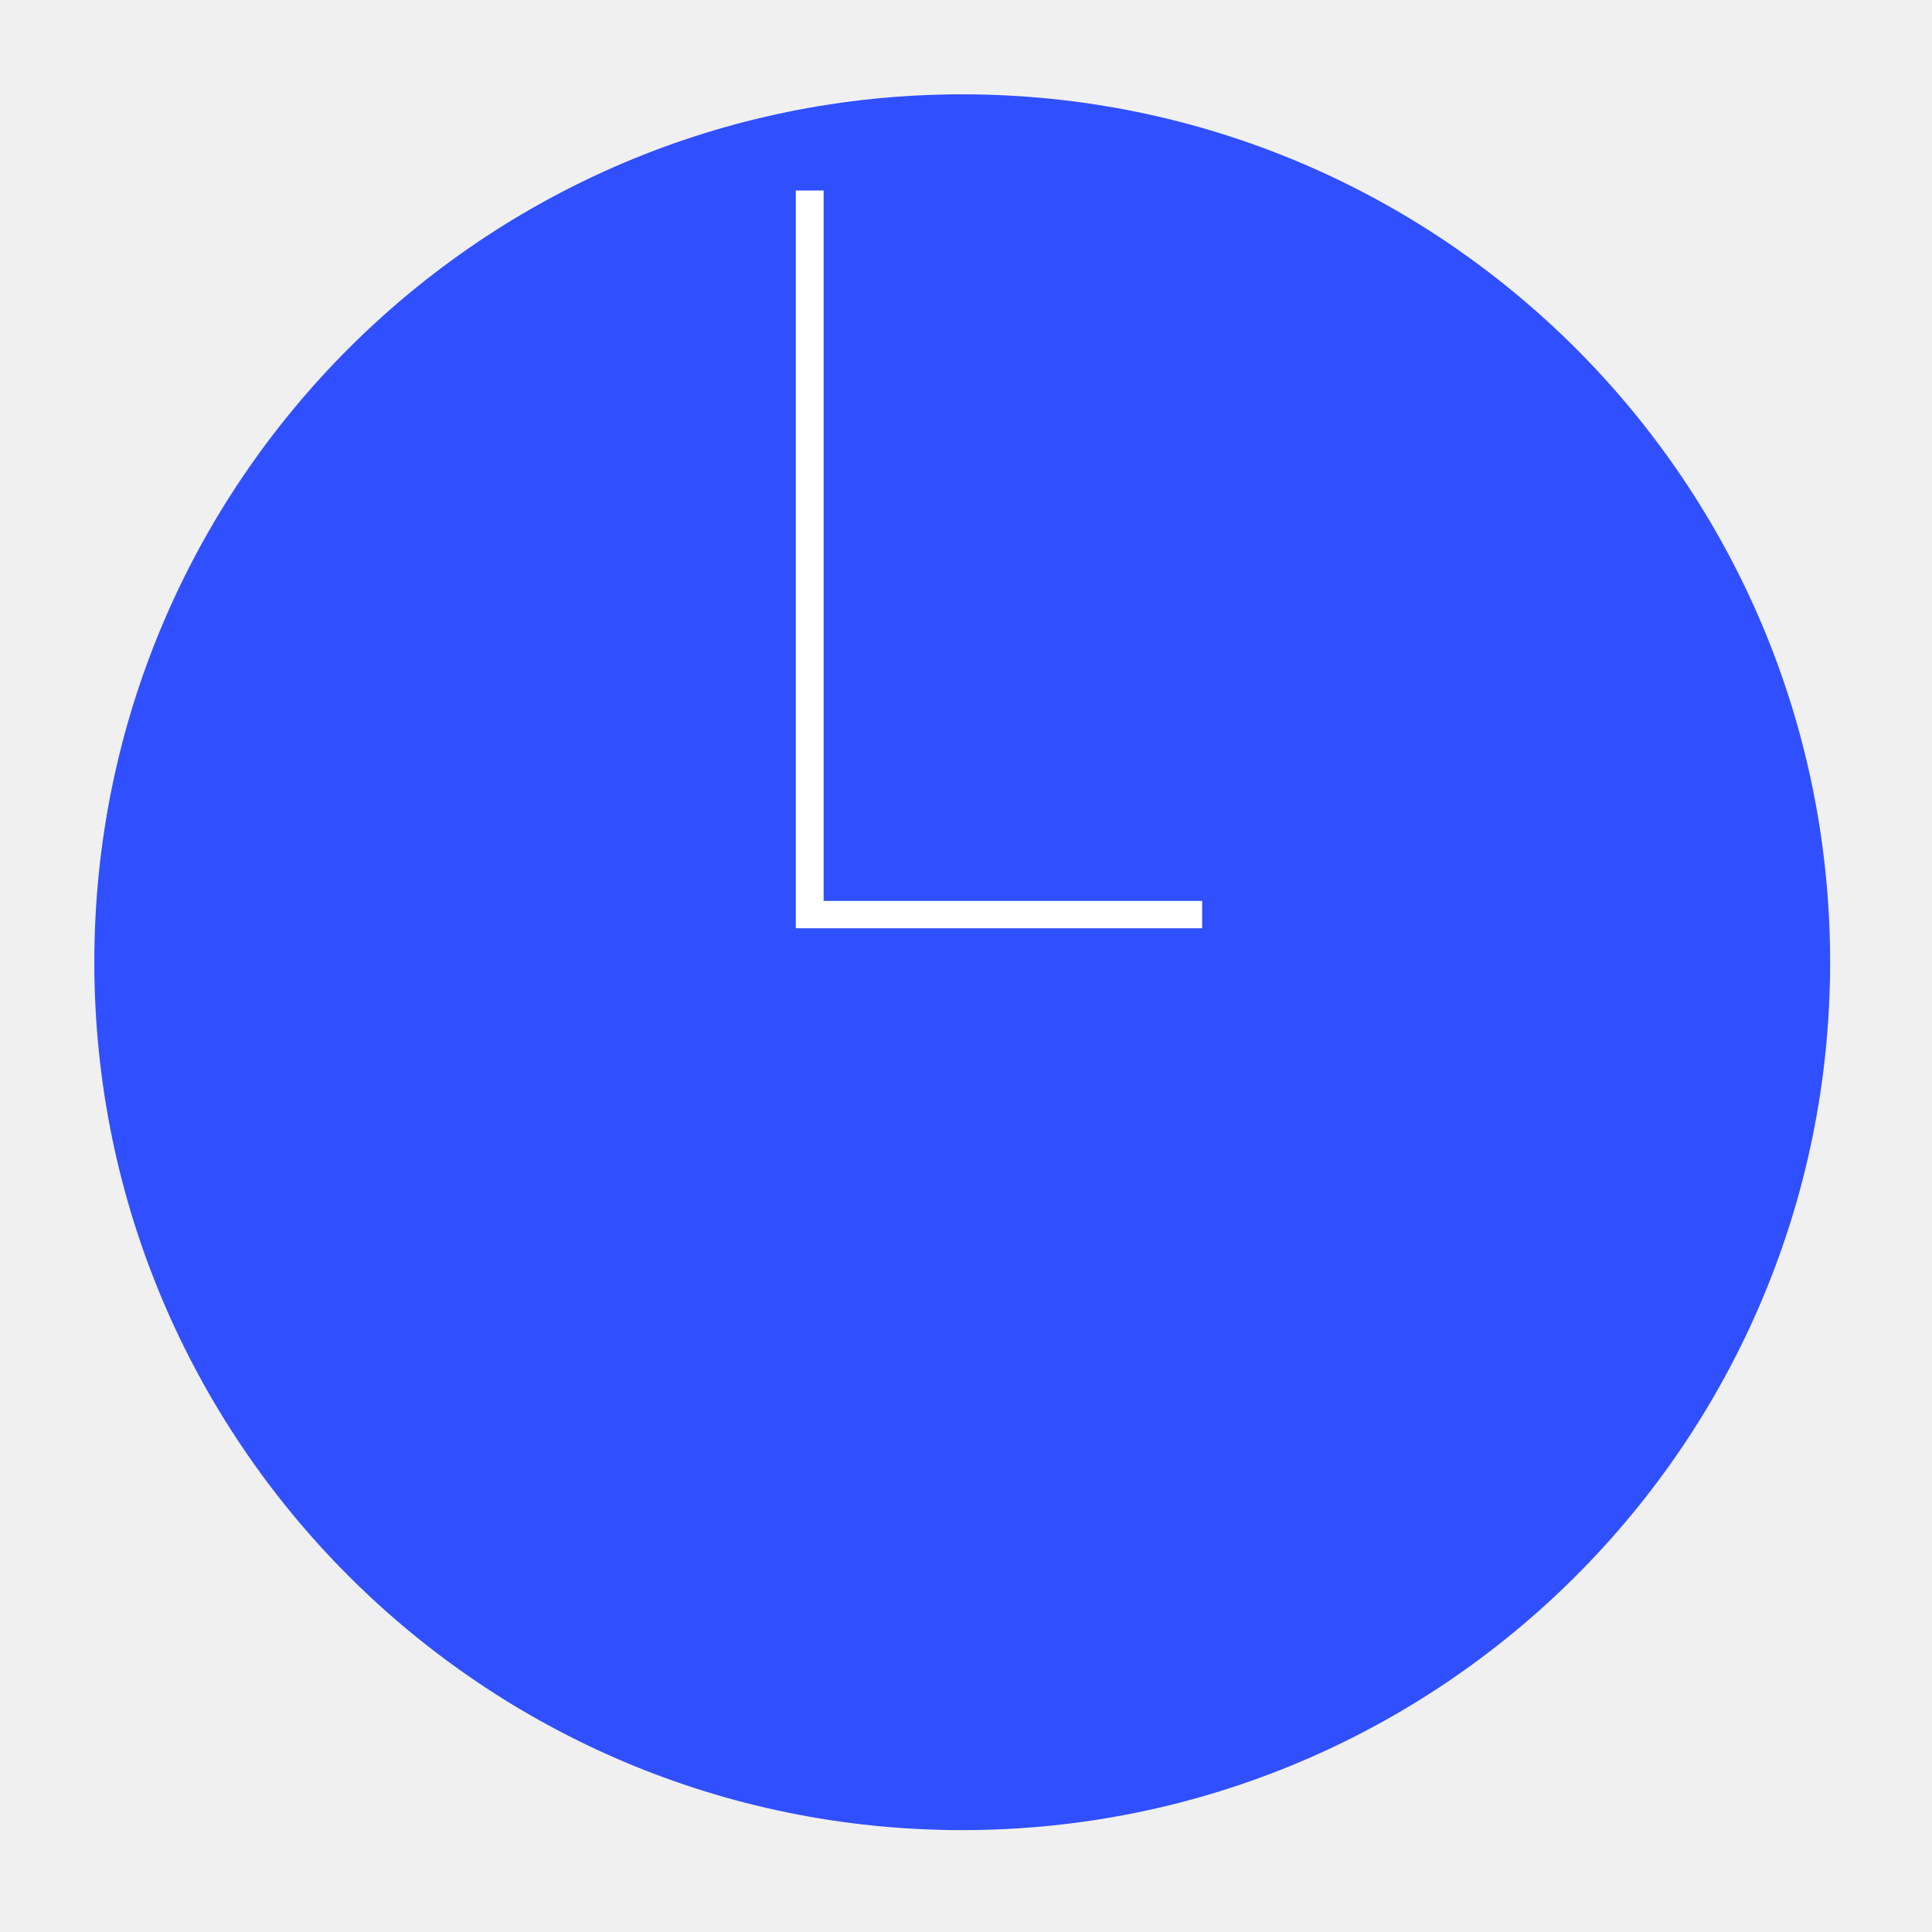
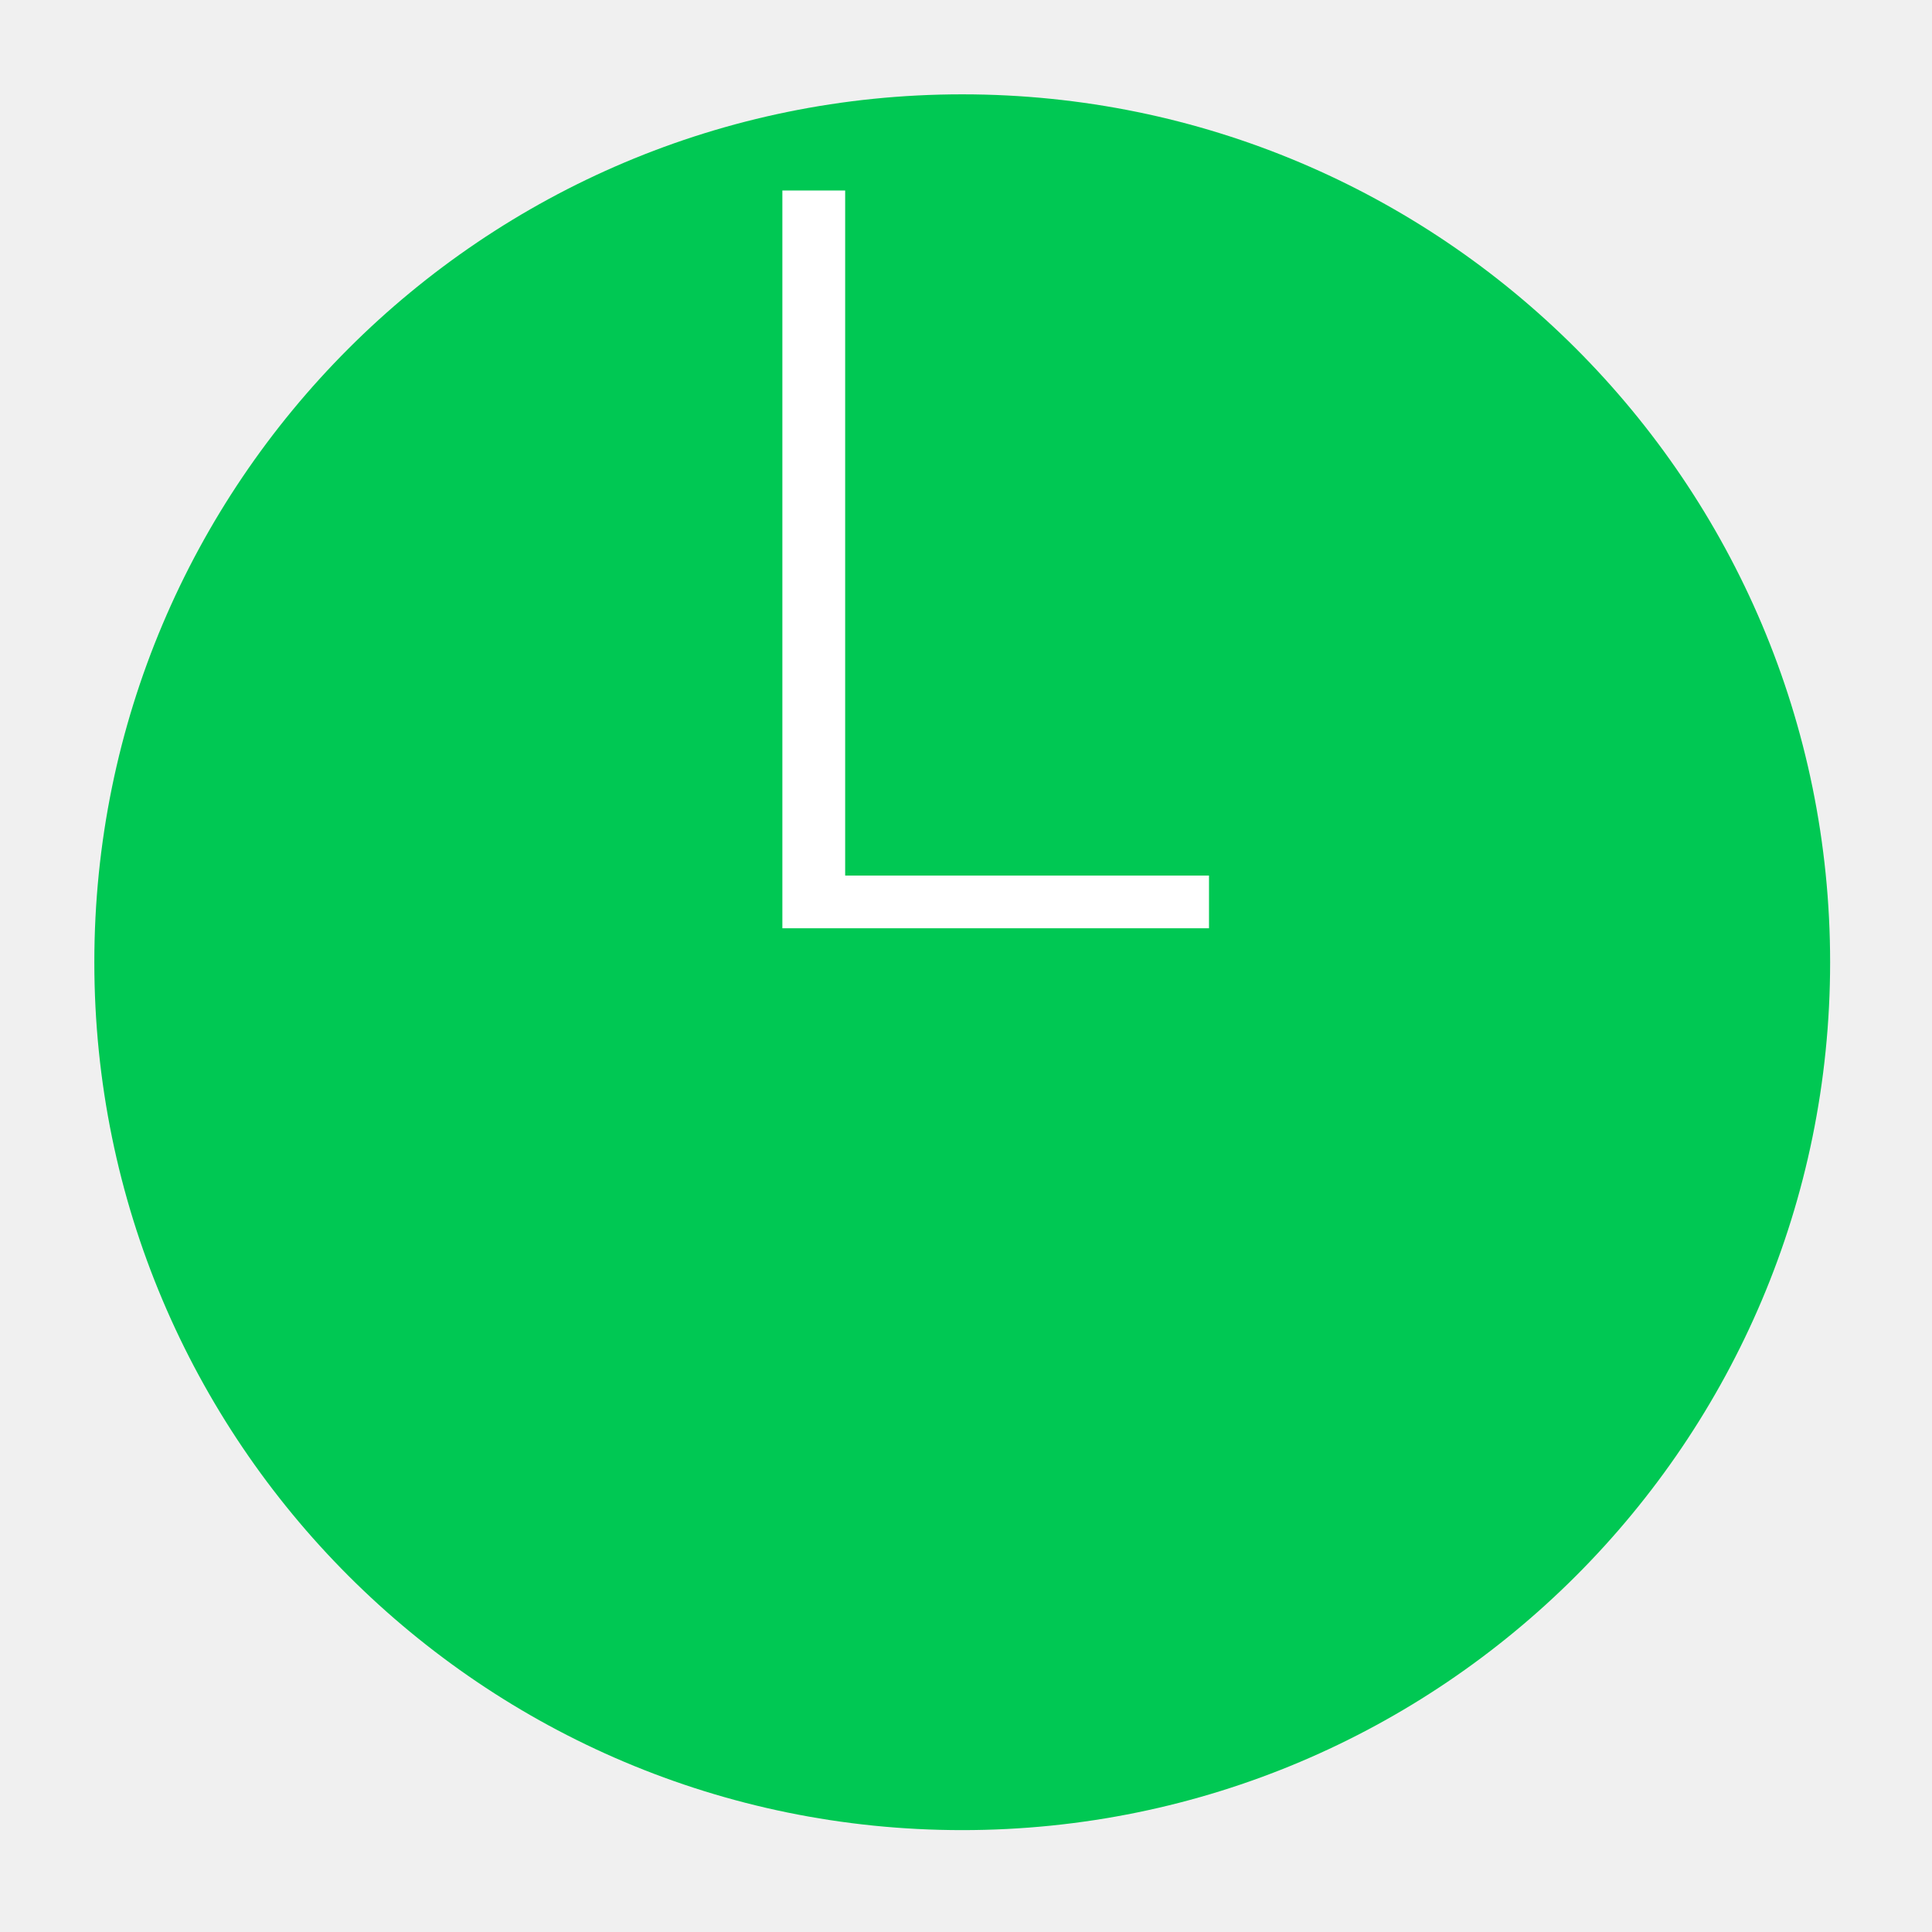
<svg xmlns="http://www.w3.org/2000/svg" width="532" height="532" viewBox="0 0 512 512">
-   <circle cx="255" cy="255" r="230" fill="#304ffe" />
-   <text x="255" y="246" alignment-baseline="central" text-anchor="middle" fill="#fff" font-size="275" font-weight="100" font-family="Roboto">L</text>
+   <circle cx="255" cy="255" r="230" fill="#00c853" />
+   <text x="255" y="246" alignment-baseline="central" text-anchor="middle" fill="#fff" font-size="275" font-weight="300" font-family="Roboto">L</text>
</svg>
